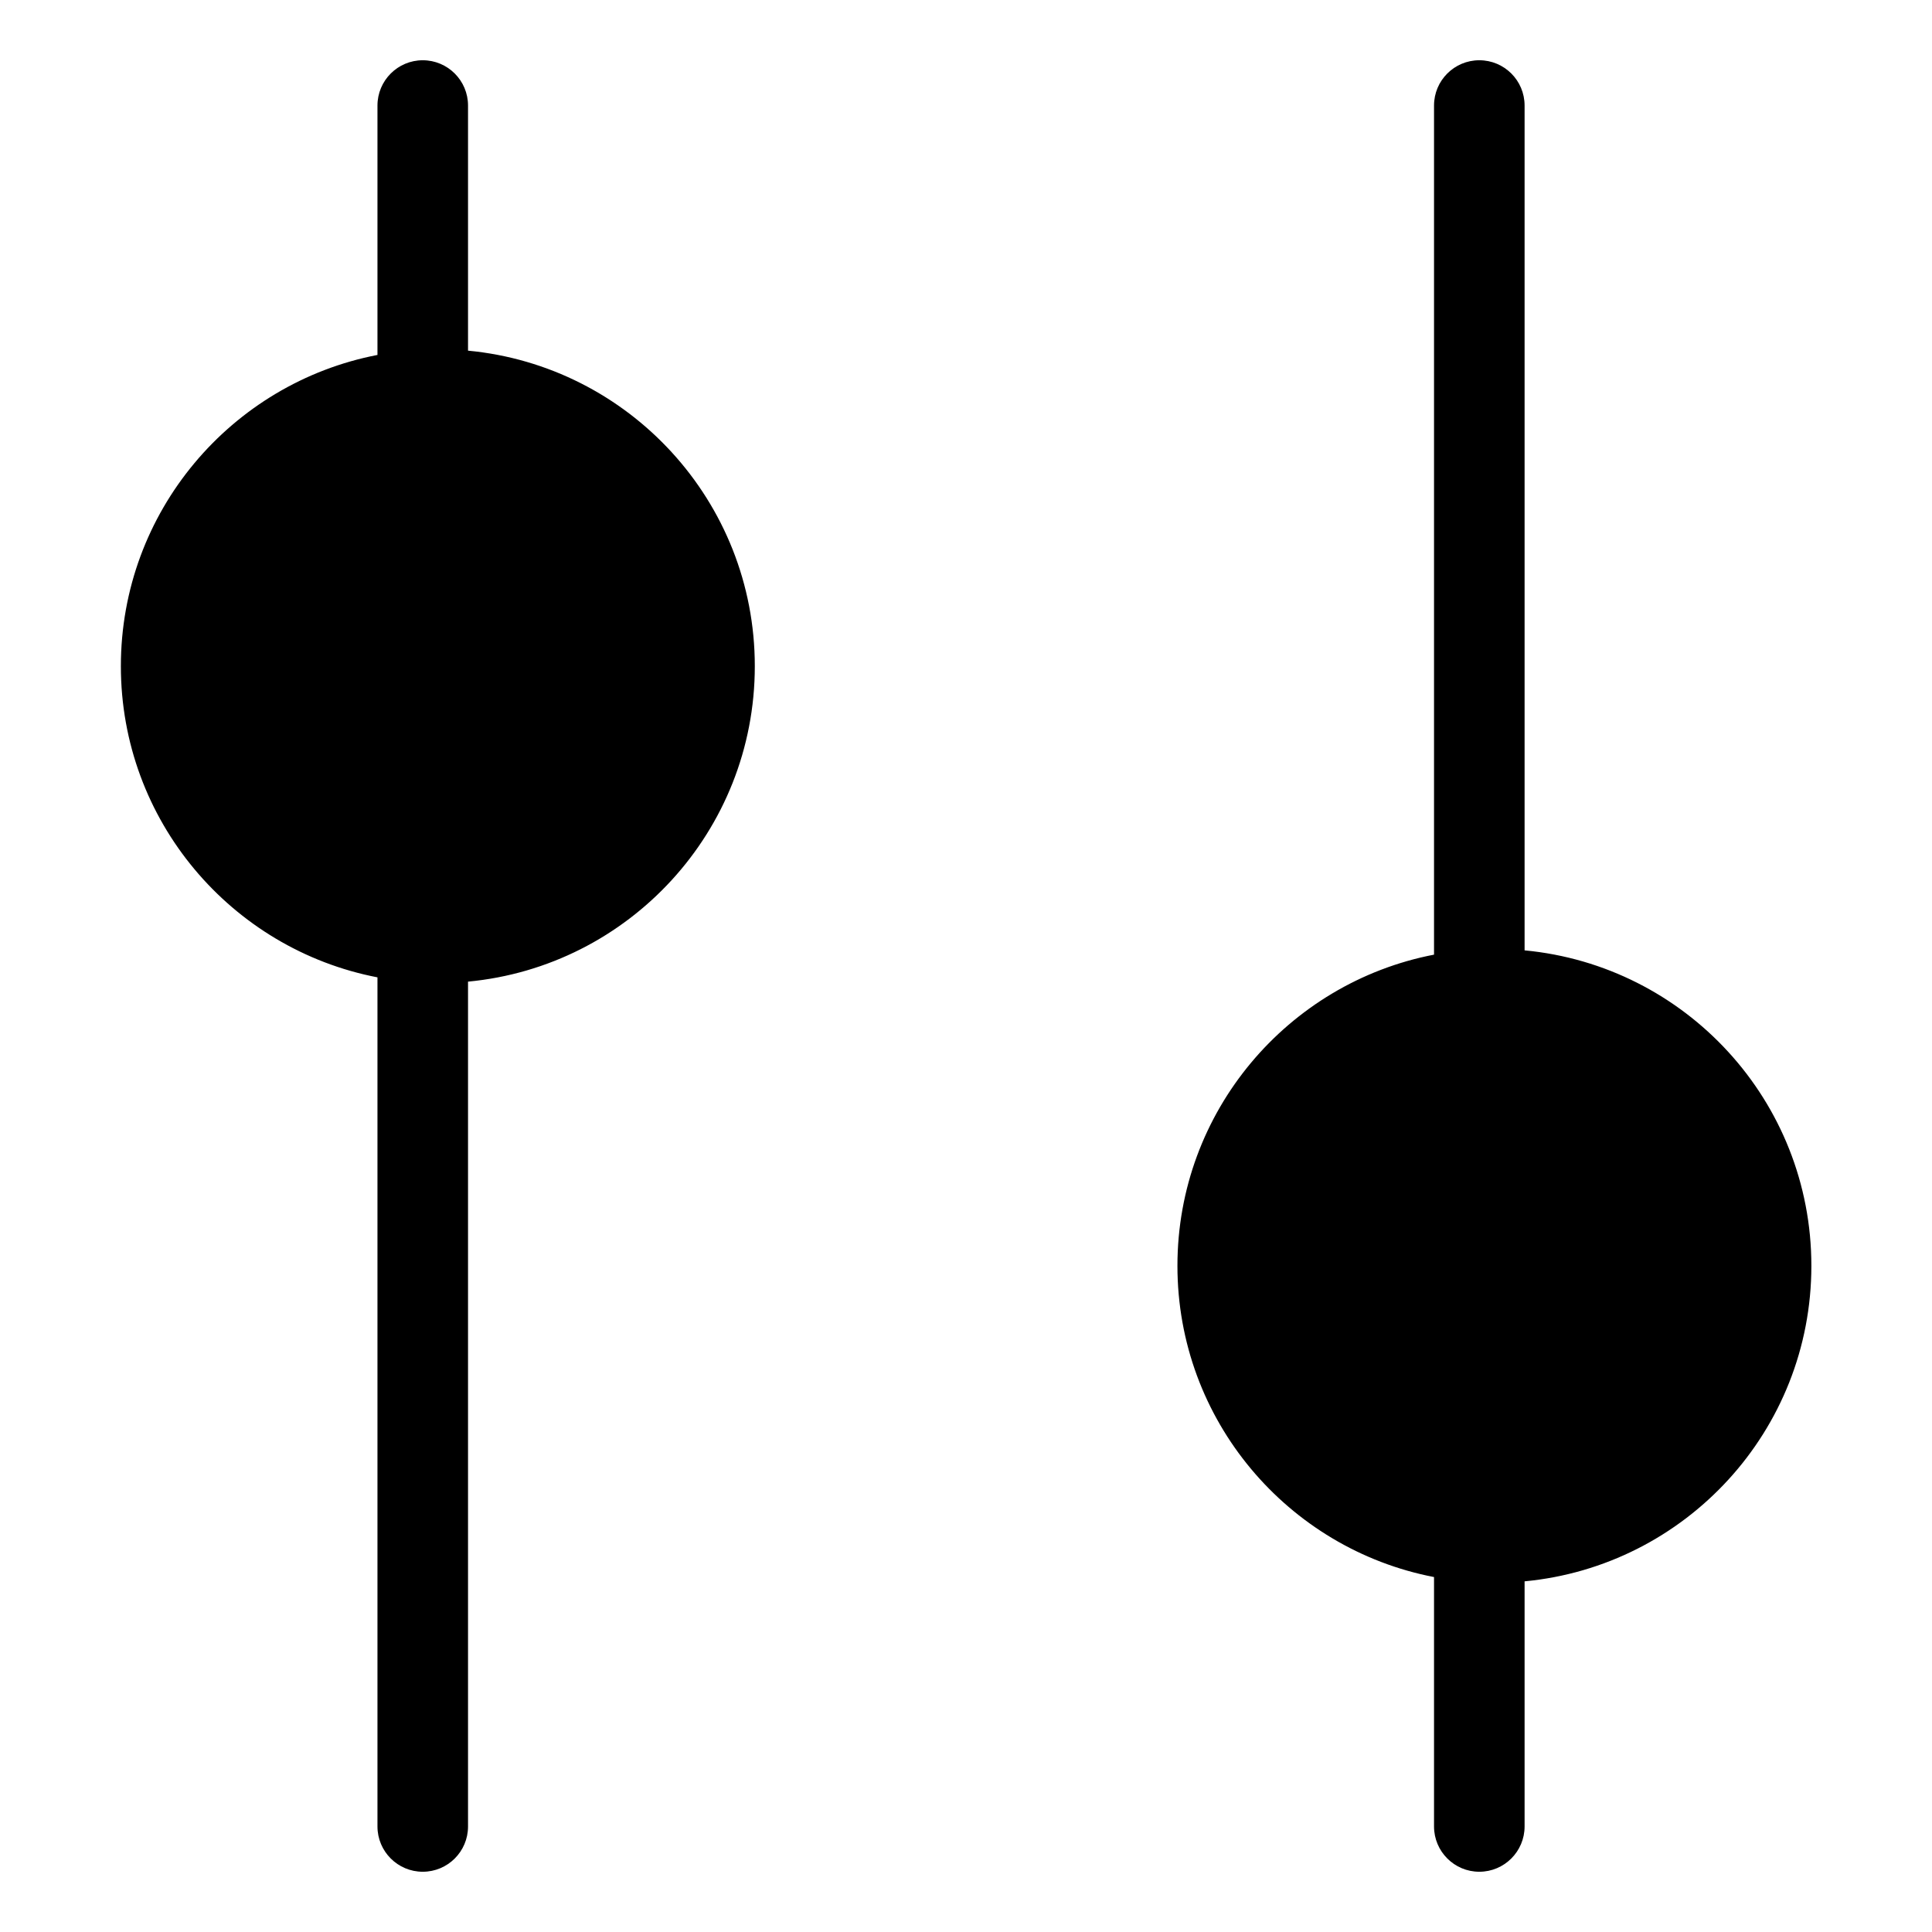
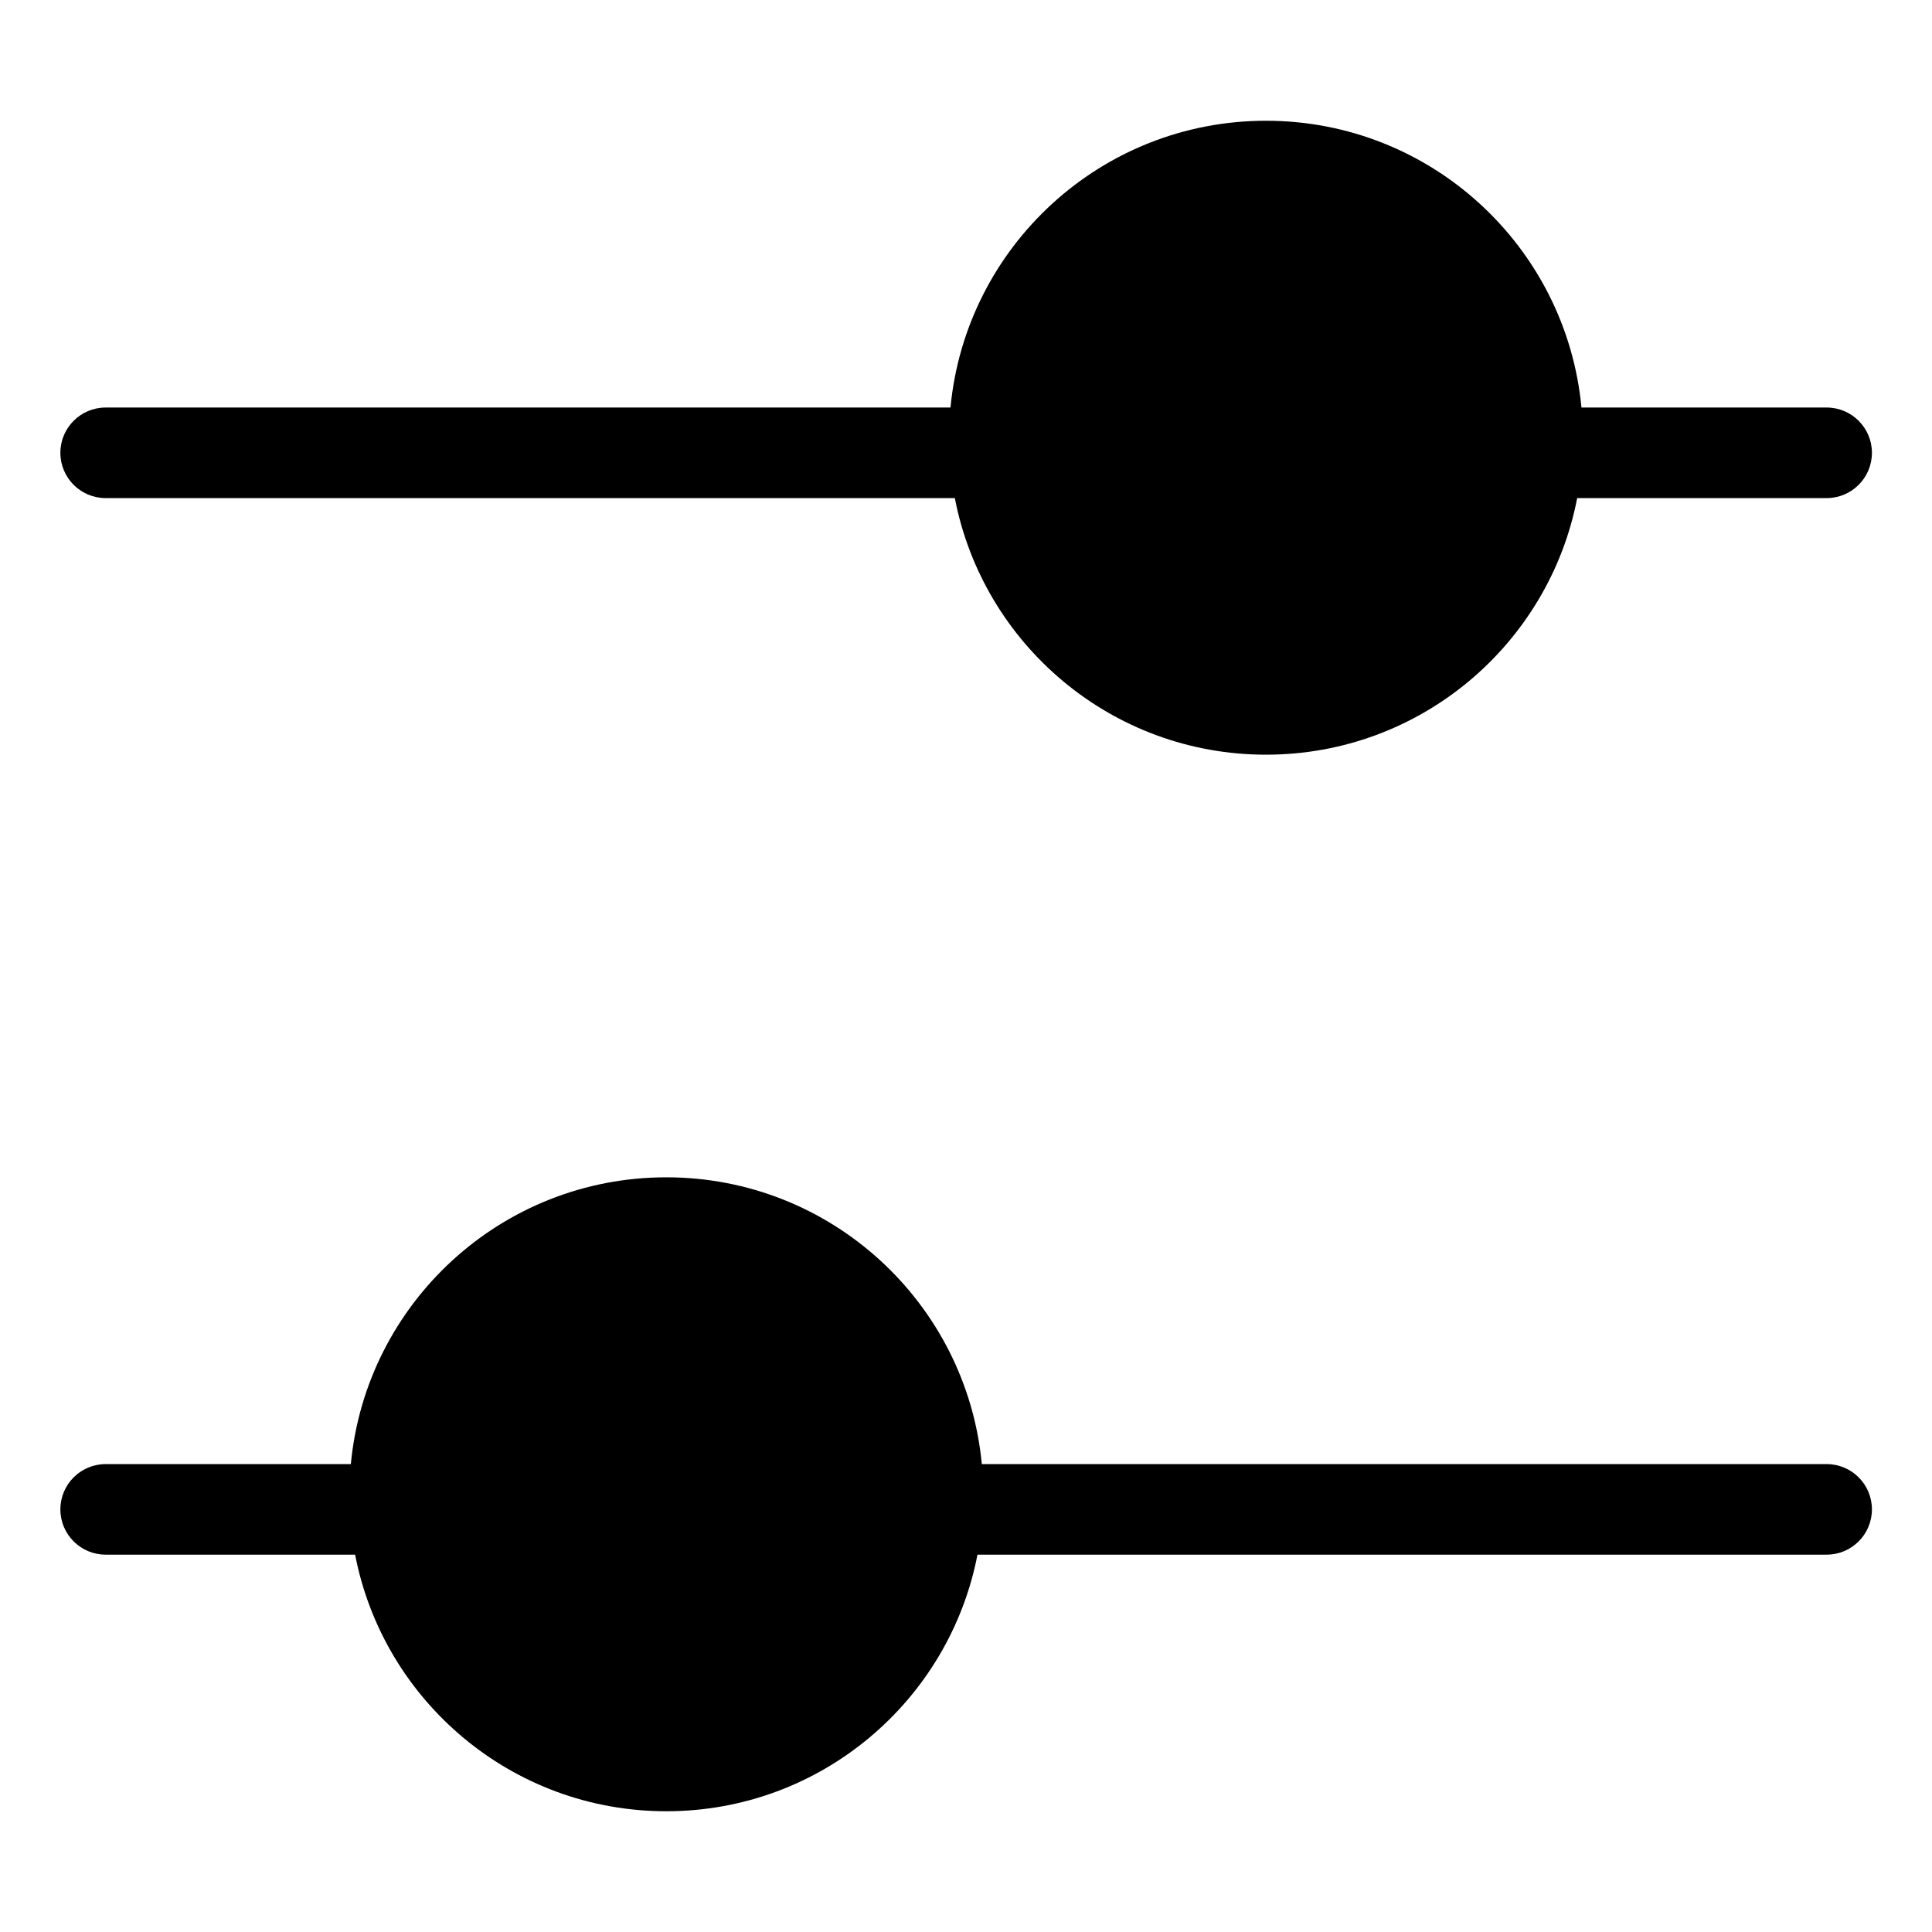
<svg xmlns="http://www.w3.org/2000/svg" width="32" height="32" viewBox="0 0 32 32" fill="none" data-fui-icon="true">
-   <path d="M12.502 11.034C12.502 13.764 10.417 16.008 7.752 16.259L7.752 30.252C7.752 30.667 7.416 31.002 7.002 31.002C6.588 31.002 6.252 30.666 6.252 30.252L6.252 16.188C3.831 15.721 2.002 13.591 2.002 11.034C2.002 8.476 3.831 6.346 6.252 5.879V1.748C6.252 1.334 6.588 0.998 7.002 0.998C7.416 0.998 7.752 1.334 7.752 1.748V5.808C10.417 6.06 12.502 8.303 12.502 11.034ZM30.002 20.966C30.002 23.697 27.917 25.94 25.252 26.192V30.252C25.252 30.666 24.916 31.002 24.502 31.002C24.088 31.002 23.752 30.666 23.752 30.252V26.121C21.331 25.654 19.502 23.524 19.502 20.966C19.502 18.409 21.331 16.279 23.752 15.812V1.748C23.752 1.333 24.088 0.998 24.502 0.998C24.916 0.998 25.252 1.333 25.252 1.748V15.741C27.917 15.992 30.002 18.235 30.002 20.966Z" fill="currentColor" />
+   <path d="M11.036 19.5C13.767 19.5 16.01 21.585 16.262 24.25H30.255C30.669 24.25 31.005 24.586 31.005 25C31.005 25.414 30.669 25.75 30.255 25.75H16.19C15.723 28.171 13.594 30 11.036 30C8.479 30 6.349 28.171 5.882 25.75H1.75C1.336 25.75 1 25.414 1 25C1 24.586 1.336 24.25 1.75 24.25H5.811C6.062 21.585 8.305 19.5 11.036 19.5ZM20.969 2C23.7 2 25.942 4.085 26.194 6.75H30.255C30.669 6.75 31.005 7.086 31.005 7.5C31.005 7.914 30.669 8.25 30.255 8.25H26.123C25.656 10.671 23.526 12.5 20.969 12.5C18.411 12.5 16.282 10.671 15.815 8.25H1.75C1.336 8.25 1 7.914 1 7.5C1 7.086 1.336 6.75 1.75 6.75H15.743C15.995 4.085 18.238 2 20.969 2Z" fill="currentColor" />
</svg>
